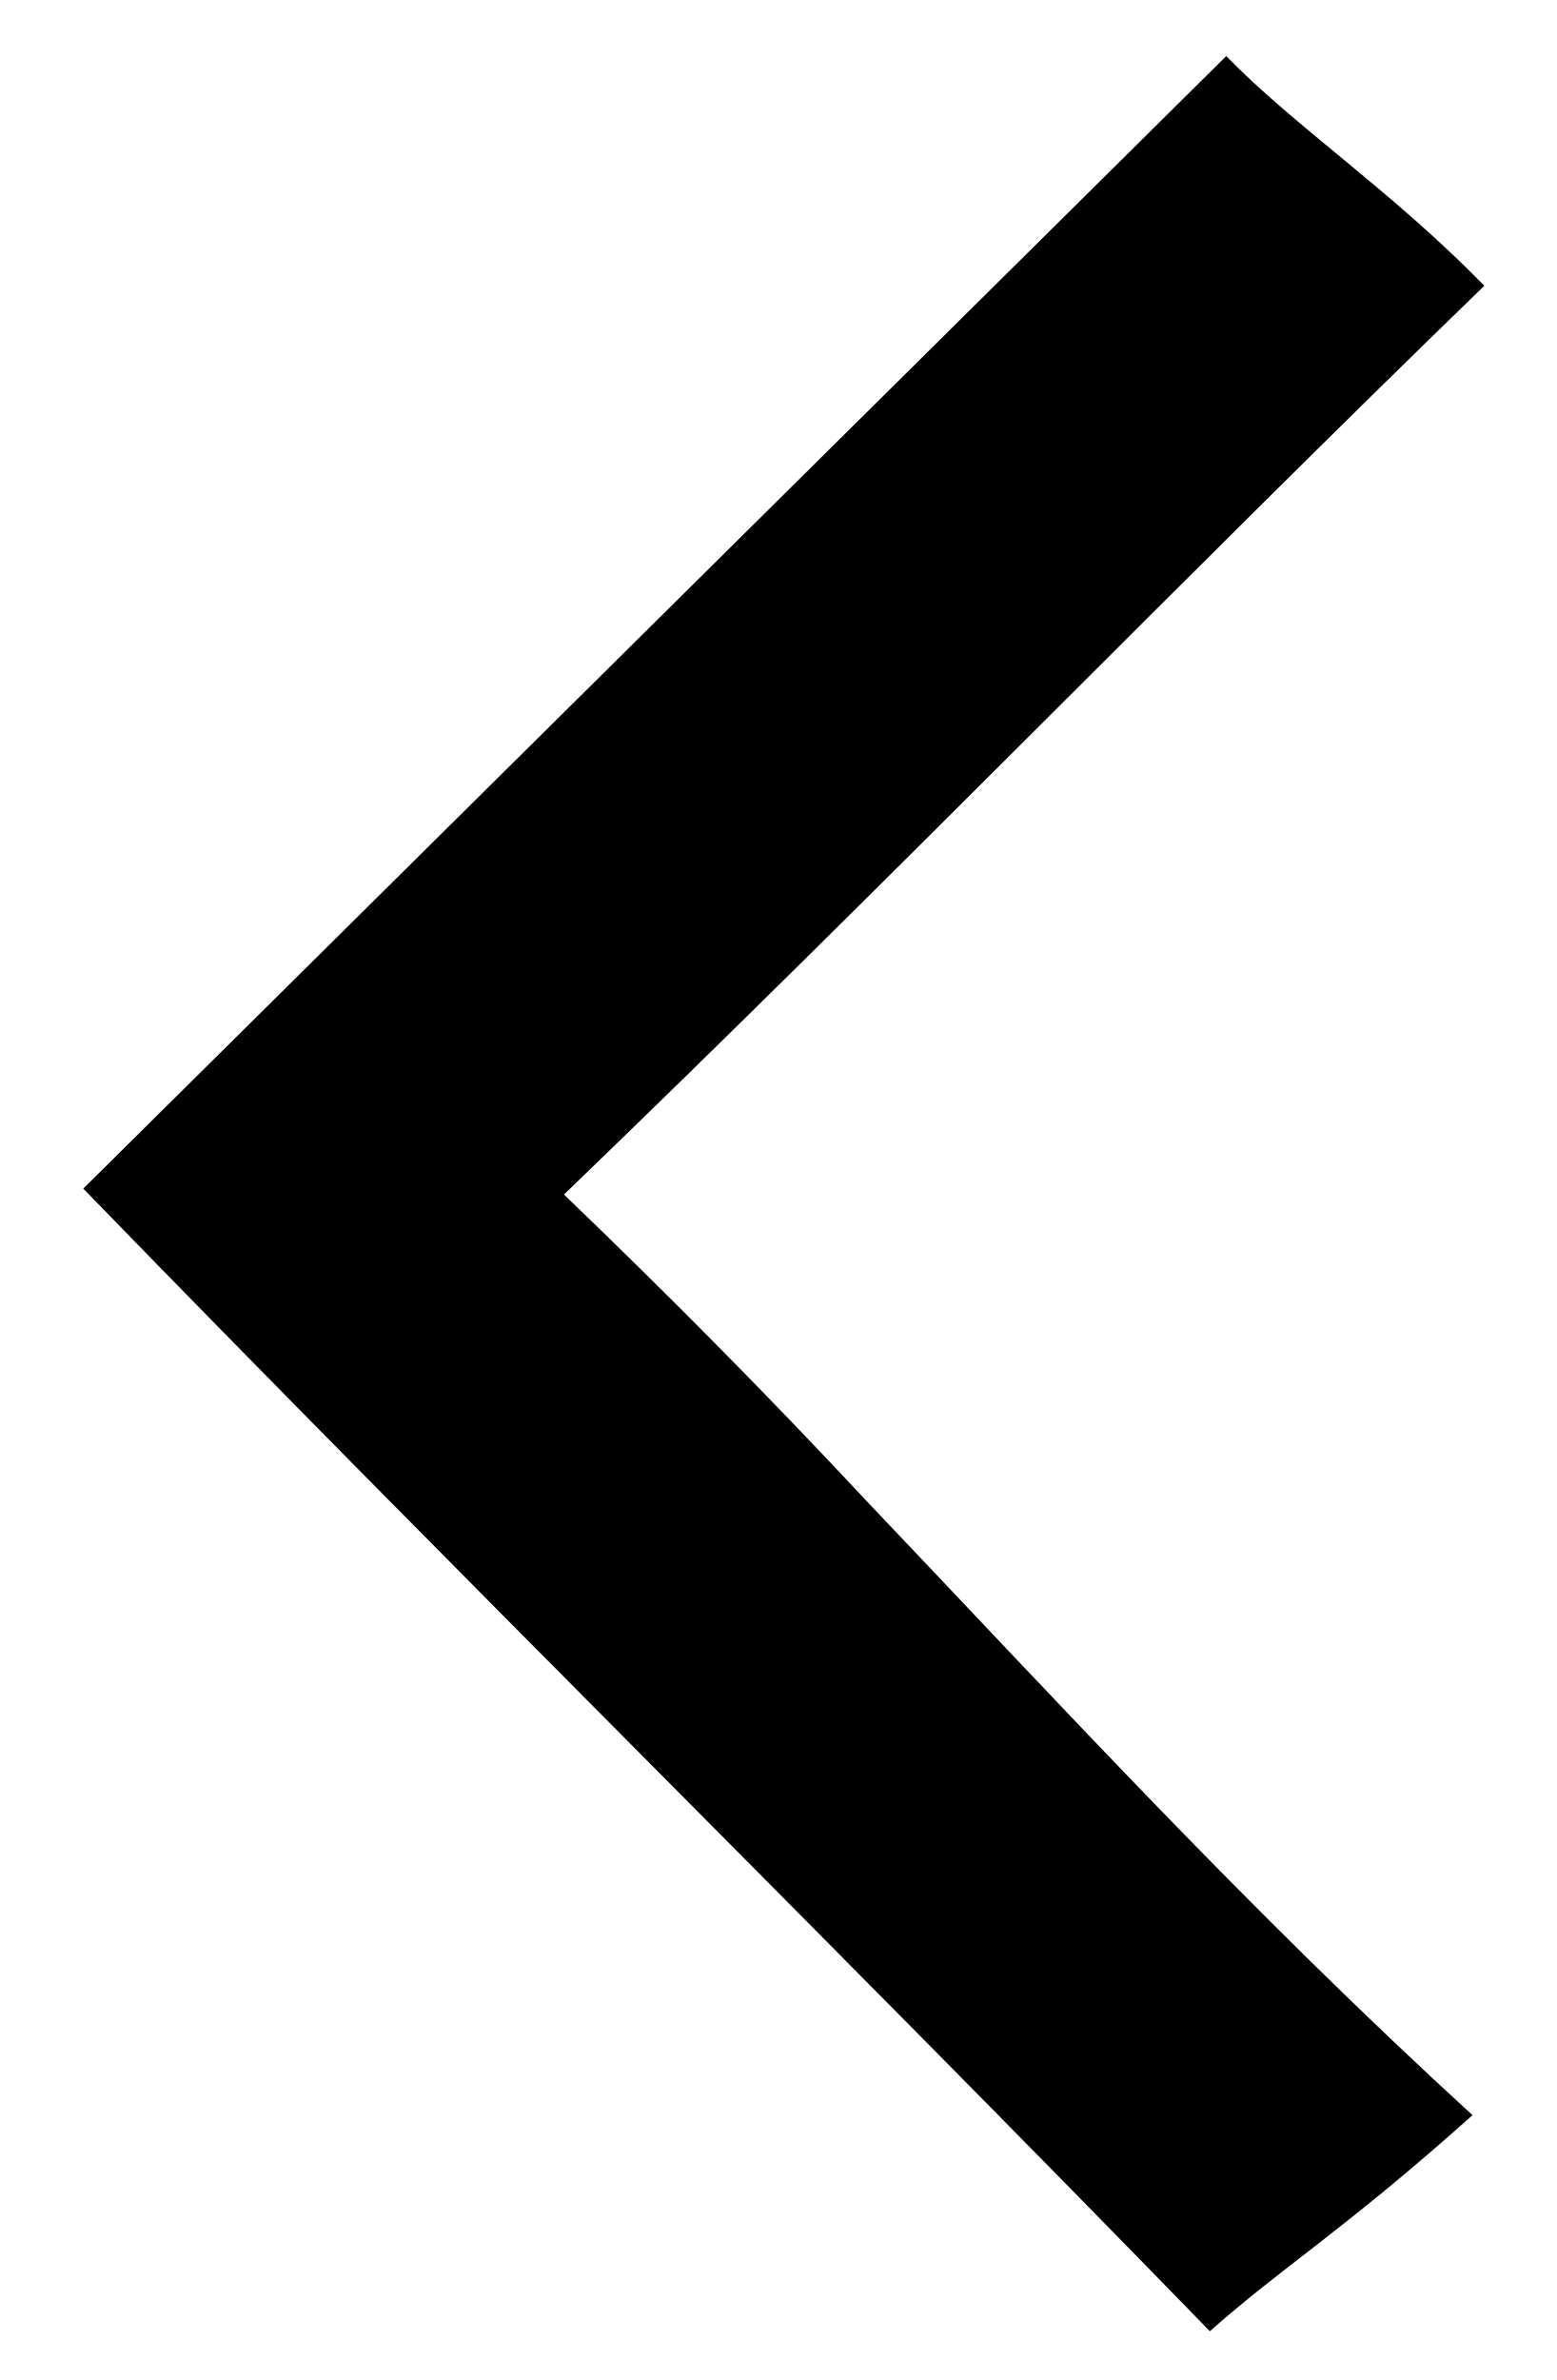
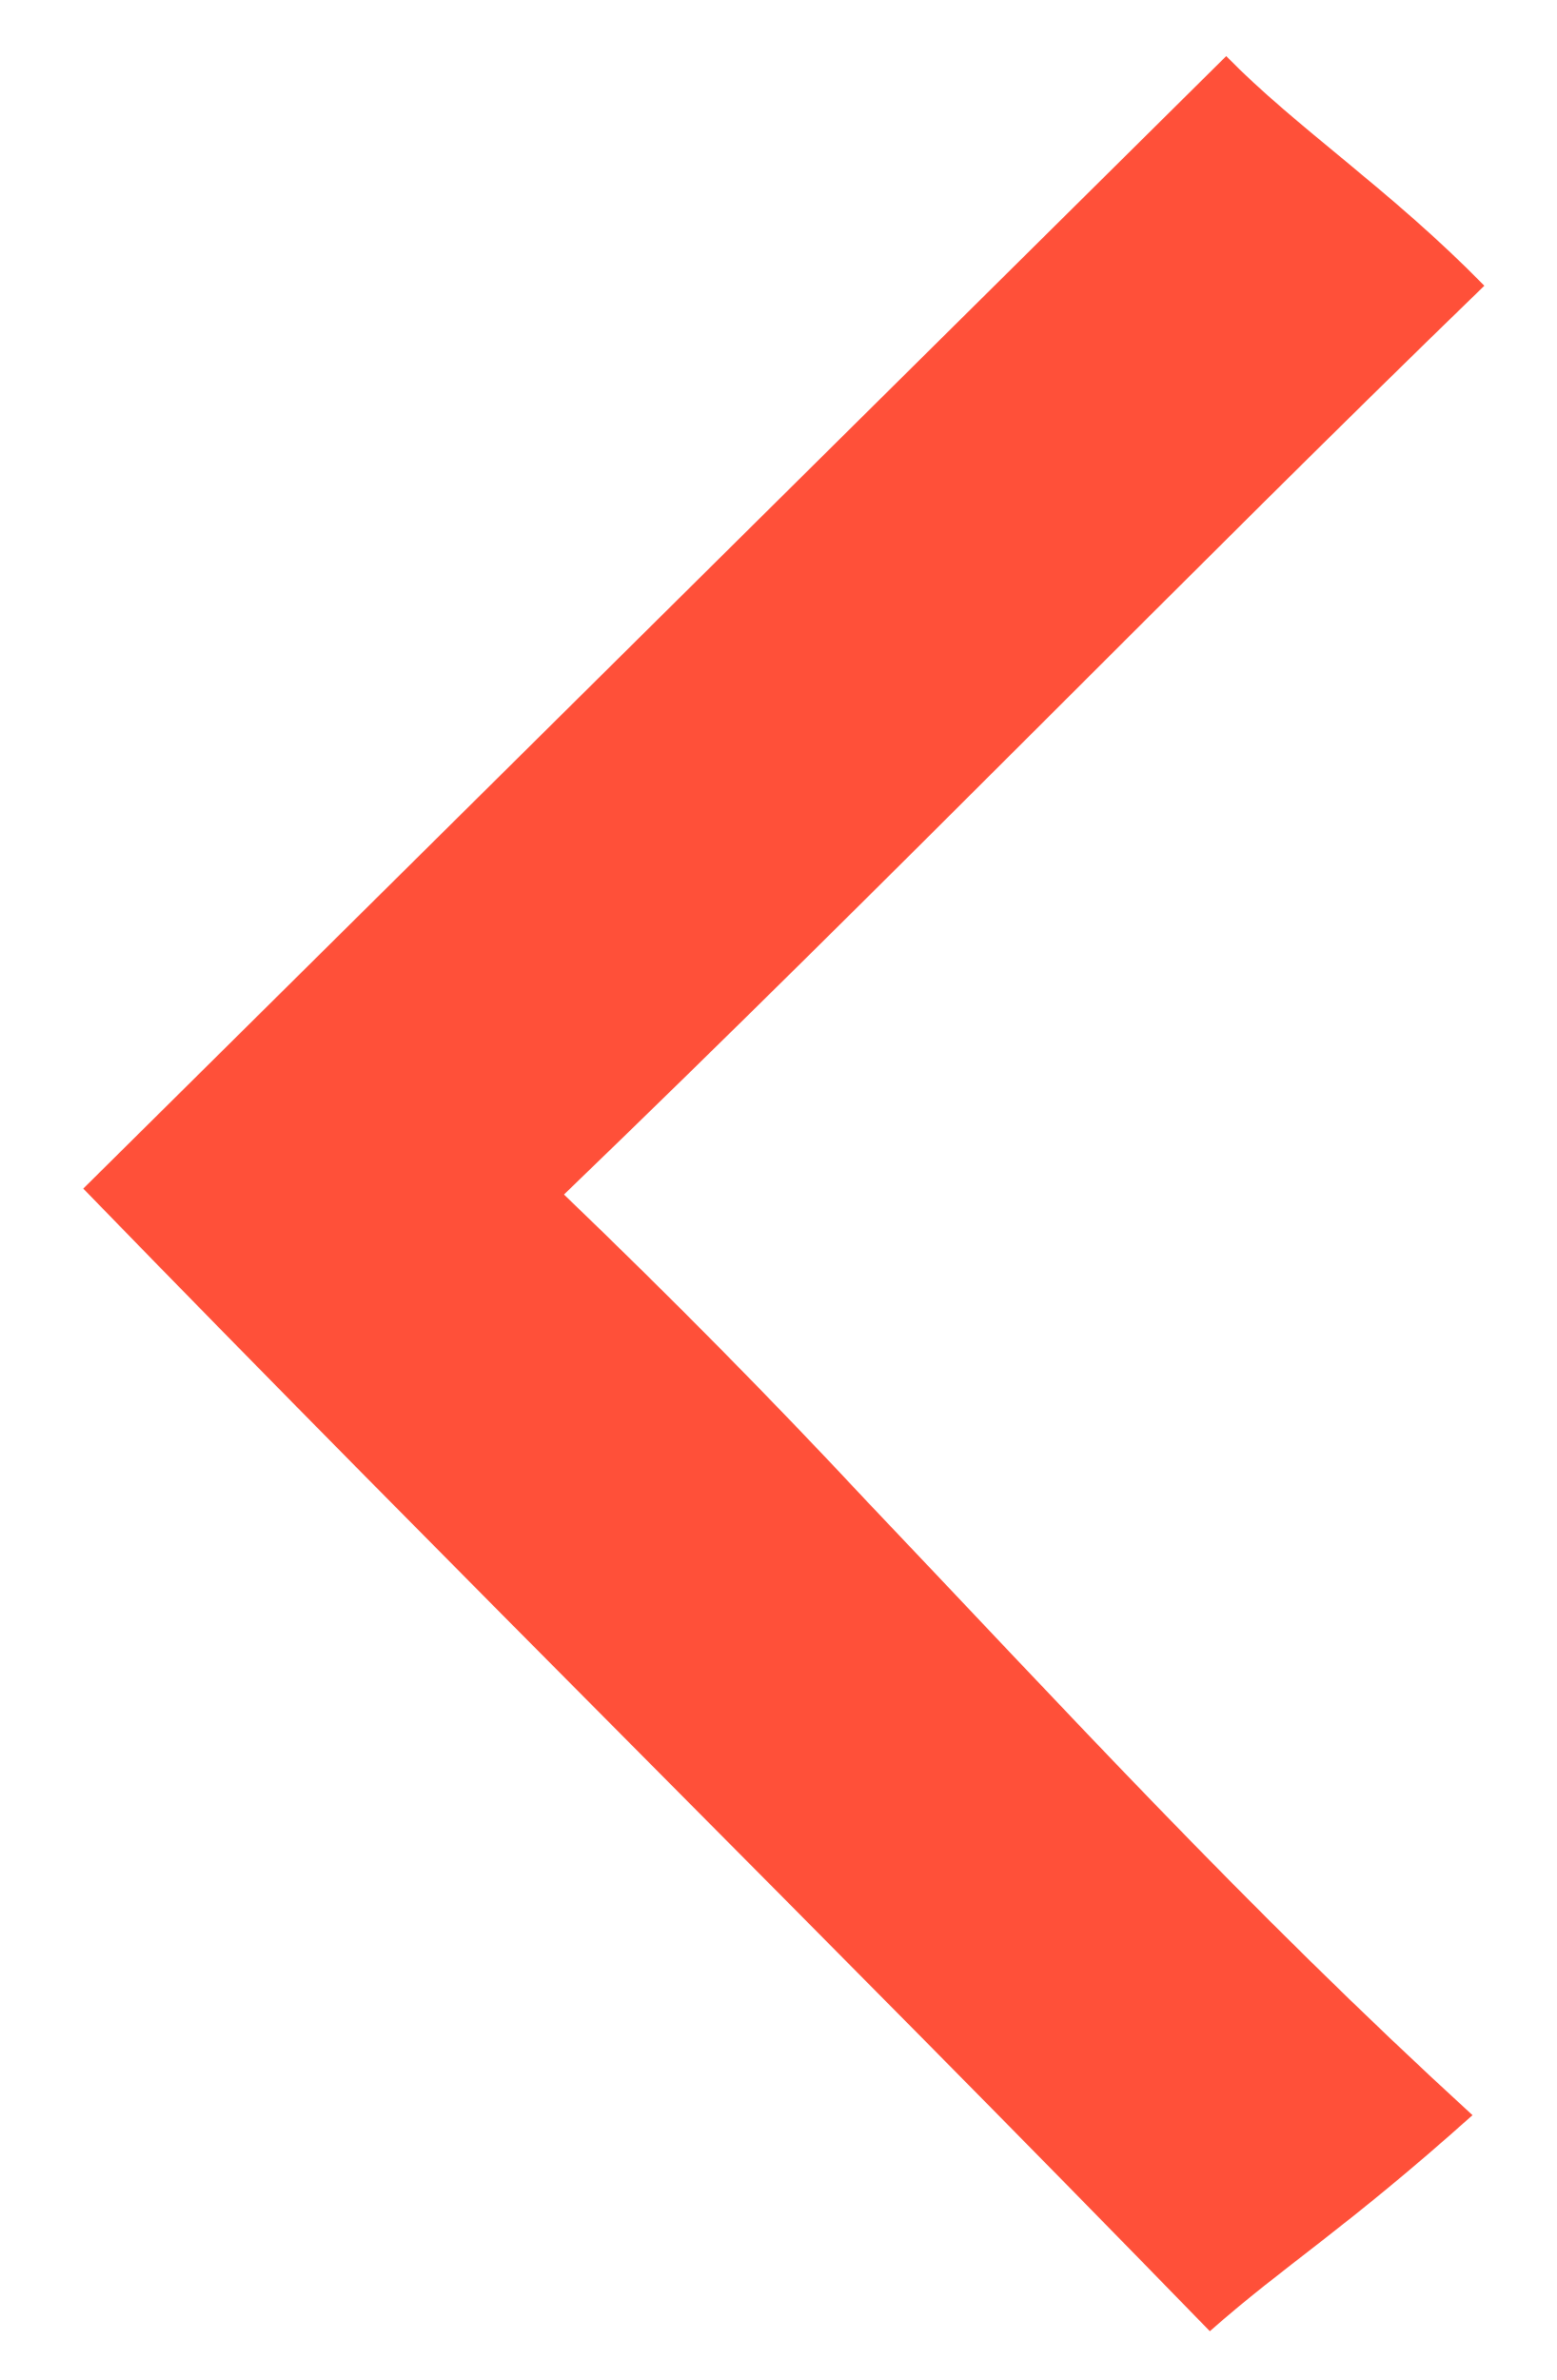
<svg xmlns="http://www.w3.org/2000/svg" id="Layer_1" data-name="Layer 1" viewBox="0 0 44.67 68.3">
  <defs>
    <style>
      .cls-1 {
-         fill: black;
+         fill: #ff5039;
      }

      .cls-2 {
        fill: none;
      }
    </style>
  </defs>
  <g>
    <path class="cls-1" d="M42.27,60.7c-6.45-5.9-11.83-11.78-17.38-17.61-2.8-3-5.65-5.88-8.7-8.81C25.73,25.09,34,16.54,42.61,8.2c-2.7-2.76-5.41-4.54-7.41-6.59L2.39,34.11c10.68,11,21.36,21.5,32.34,32.79C36.88,65,38.58,64,42.27,60.7Z" />
    <path class="cls-2" d="M-3.28,60l-7.39-8.1L22.65,19.1,55.37,51.7l-7.11,7" />
  </g>
</svg>
